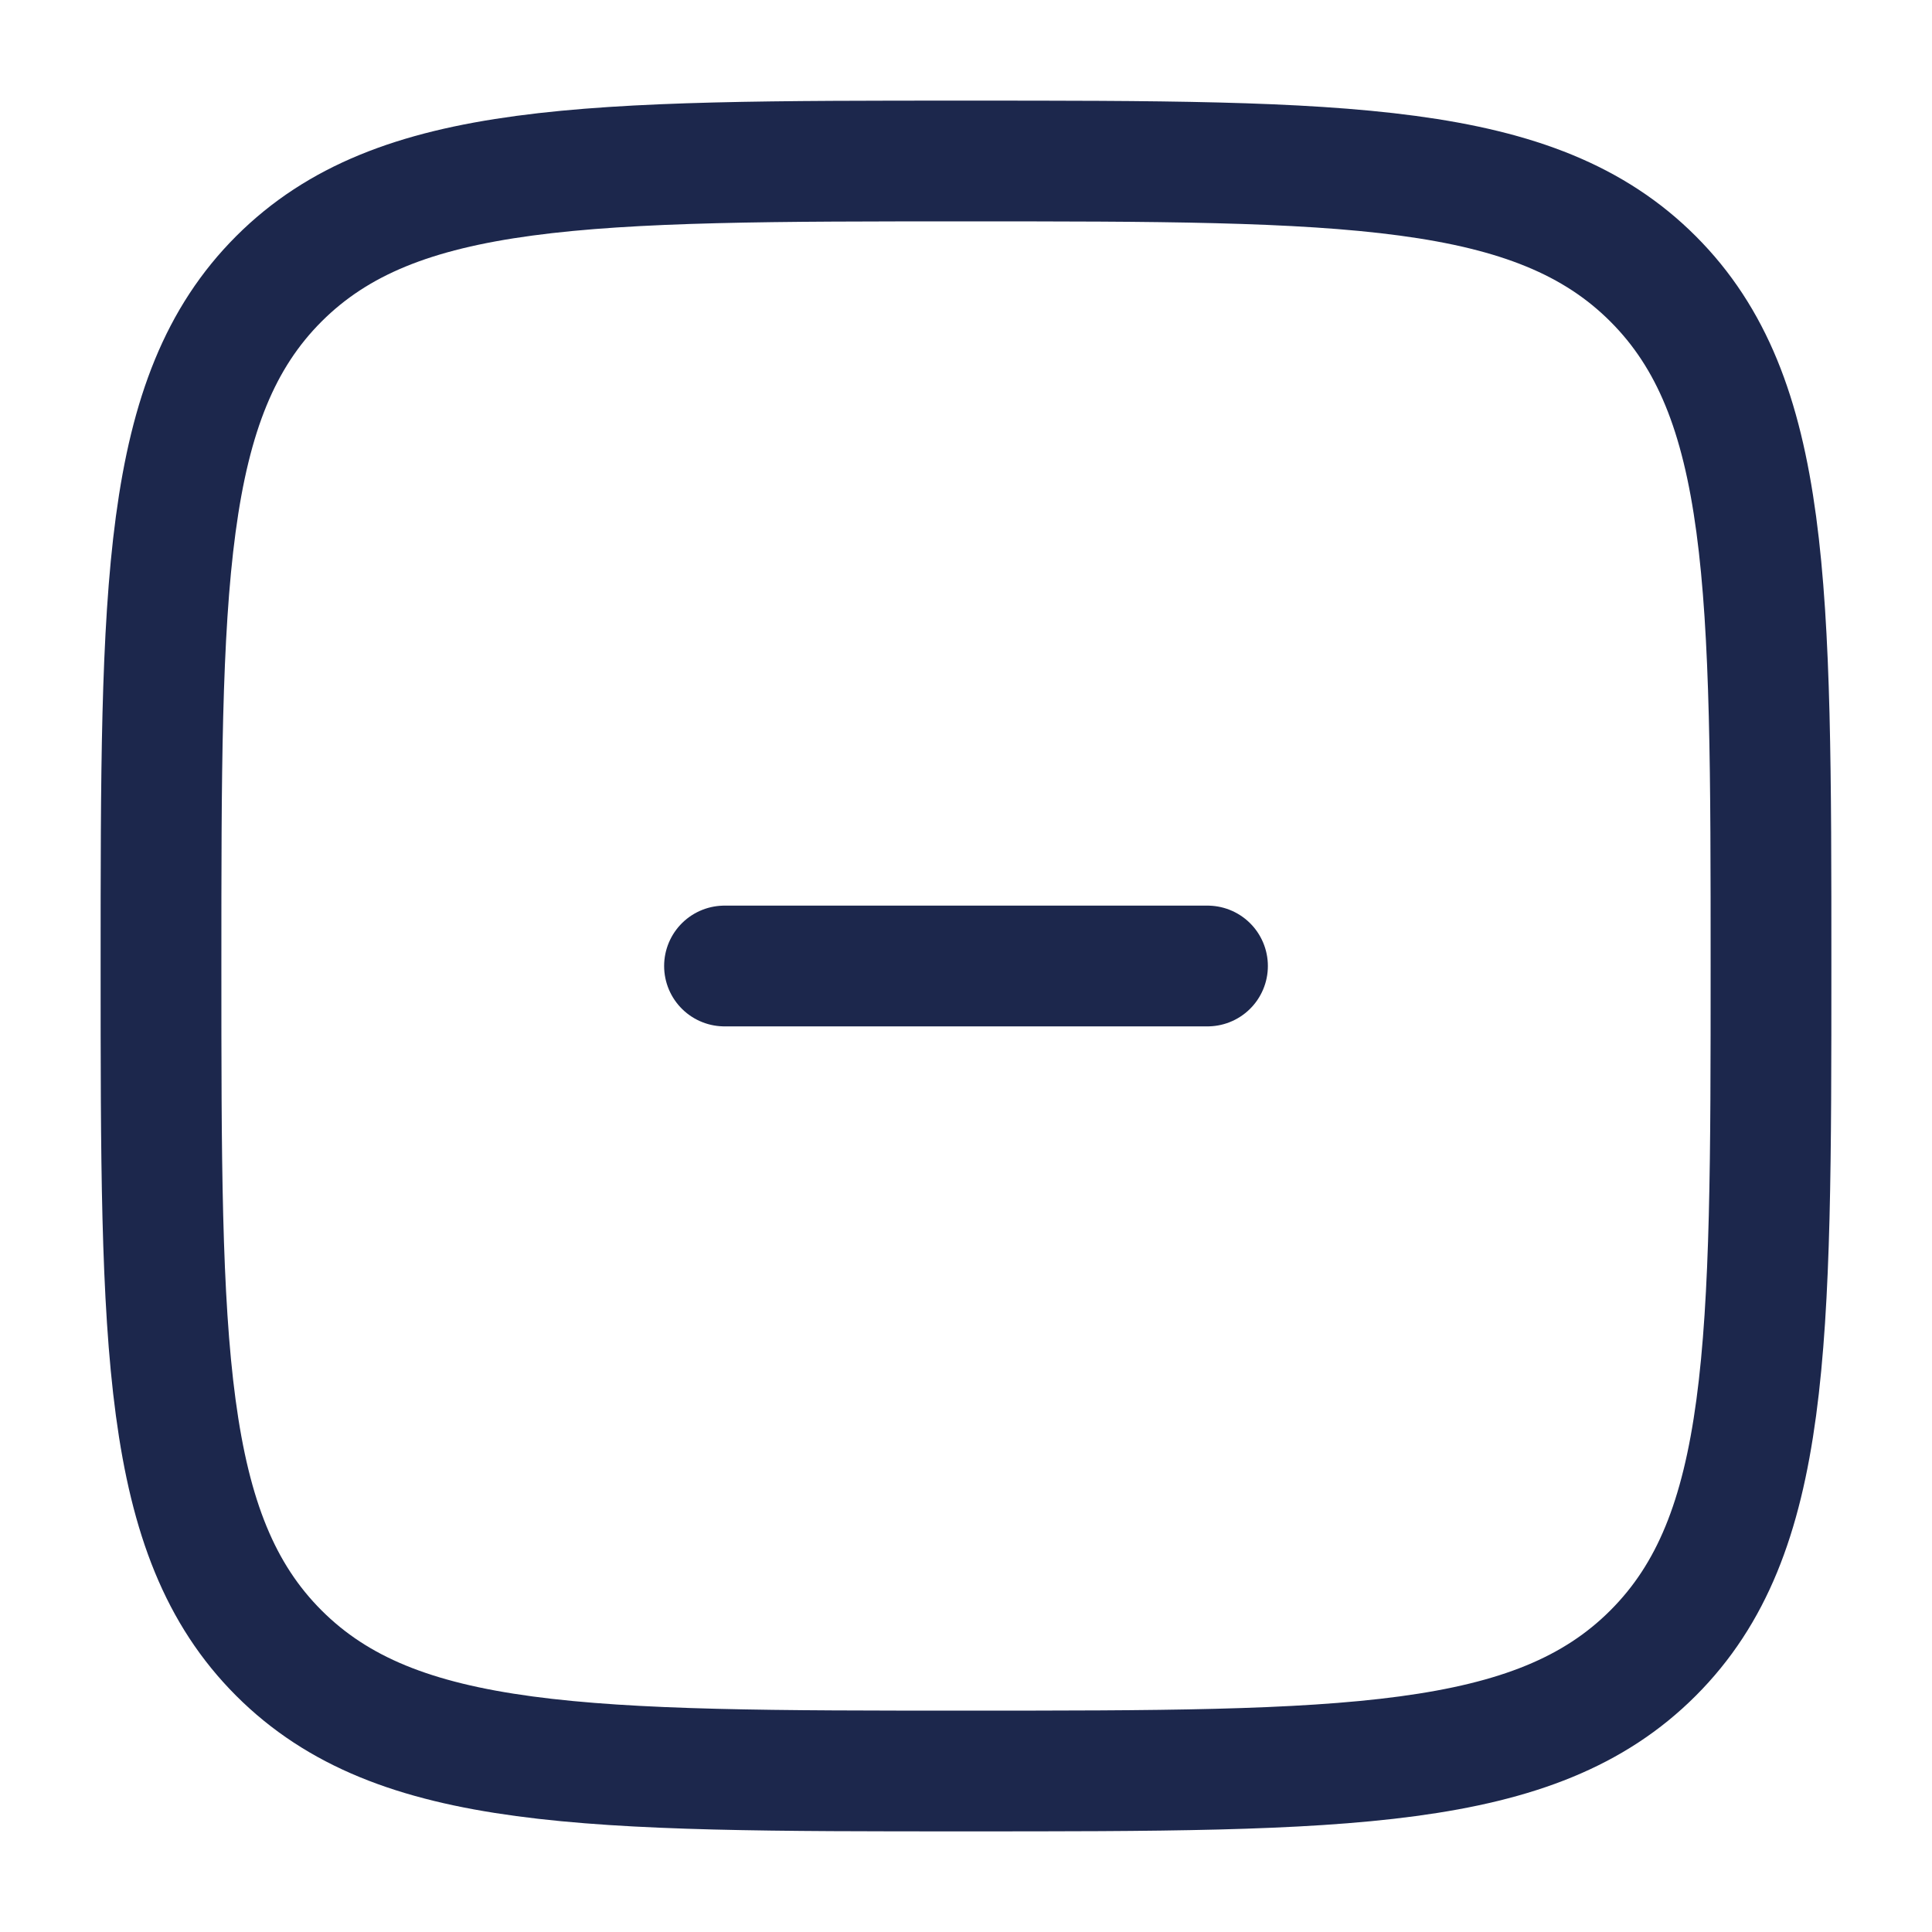
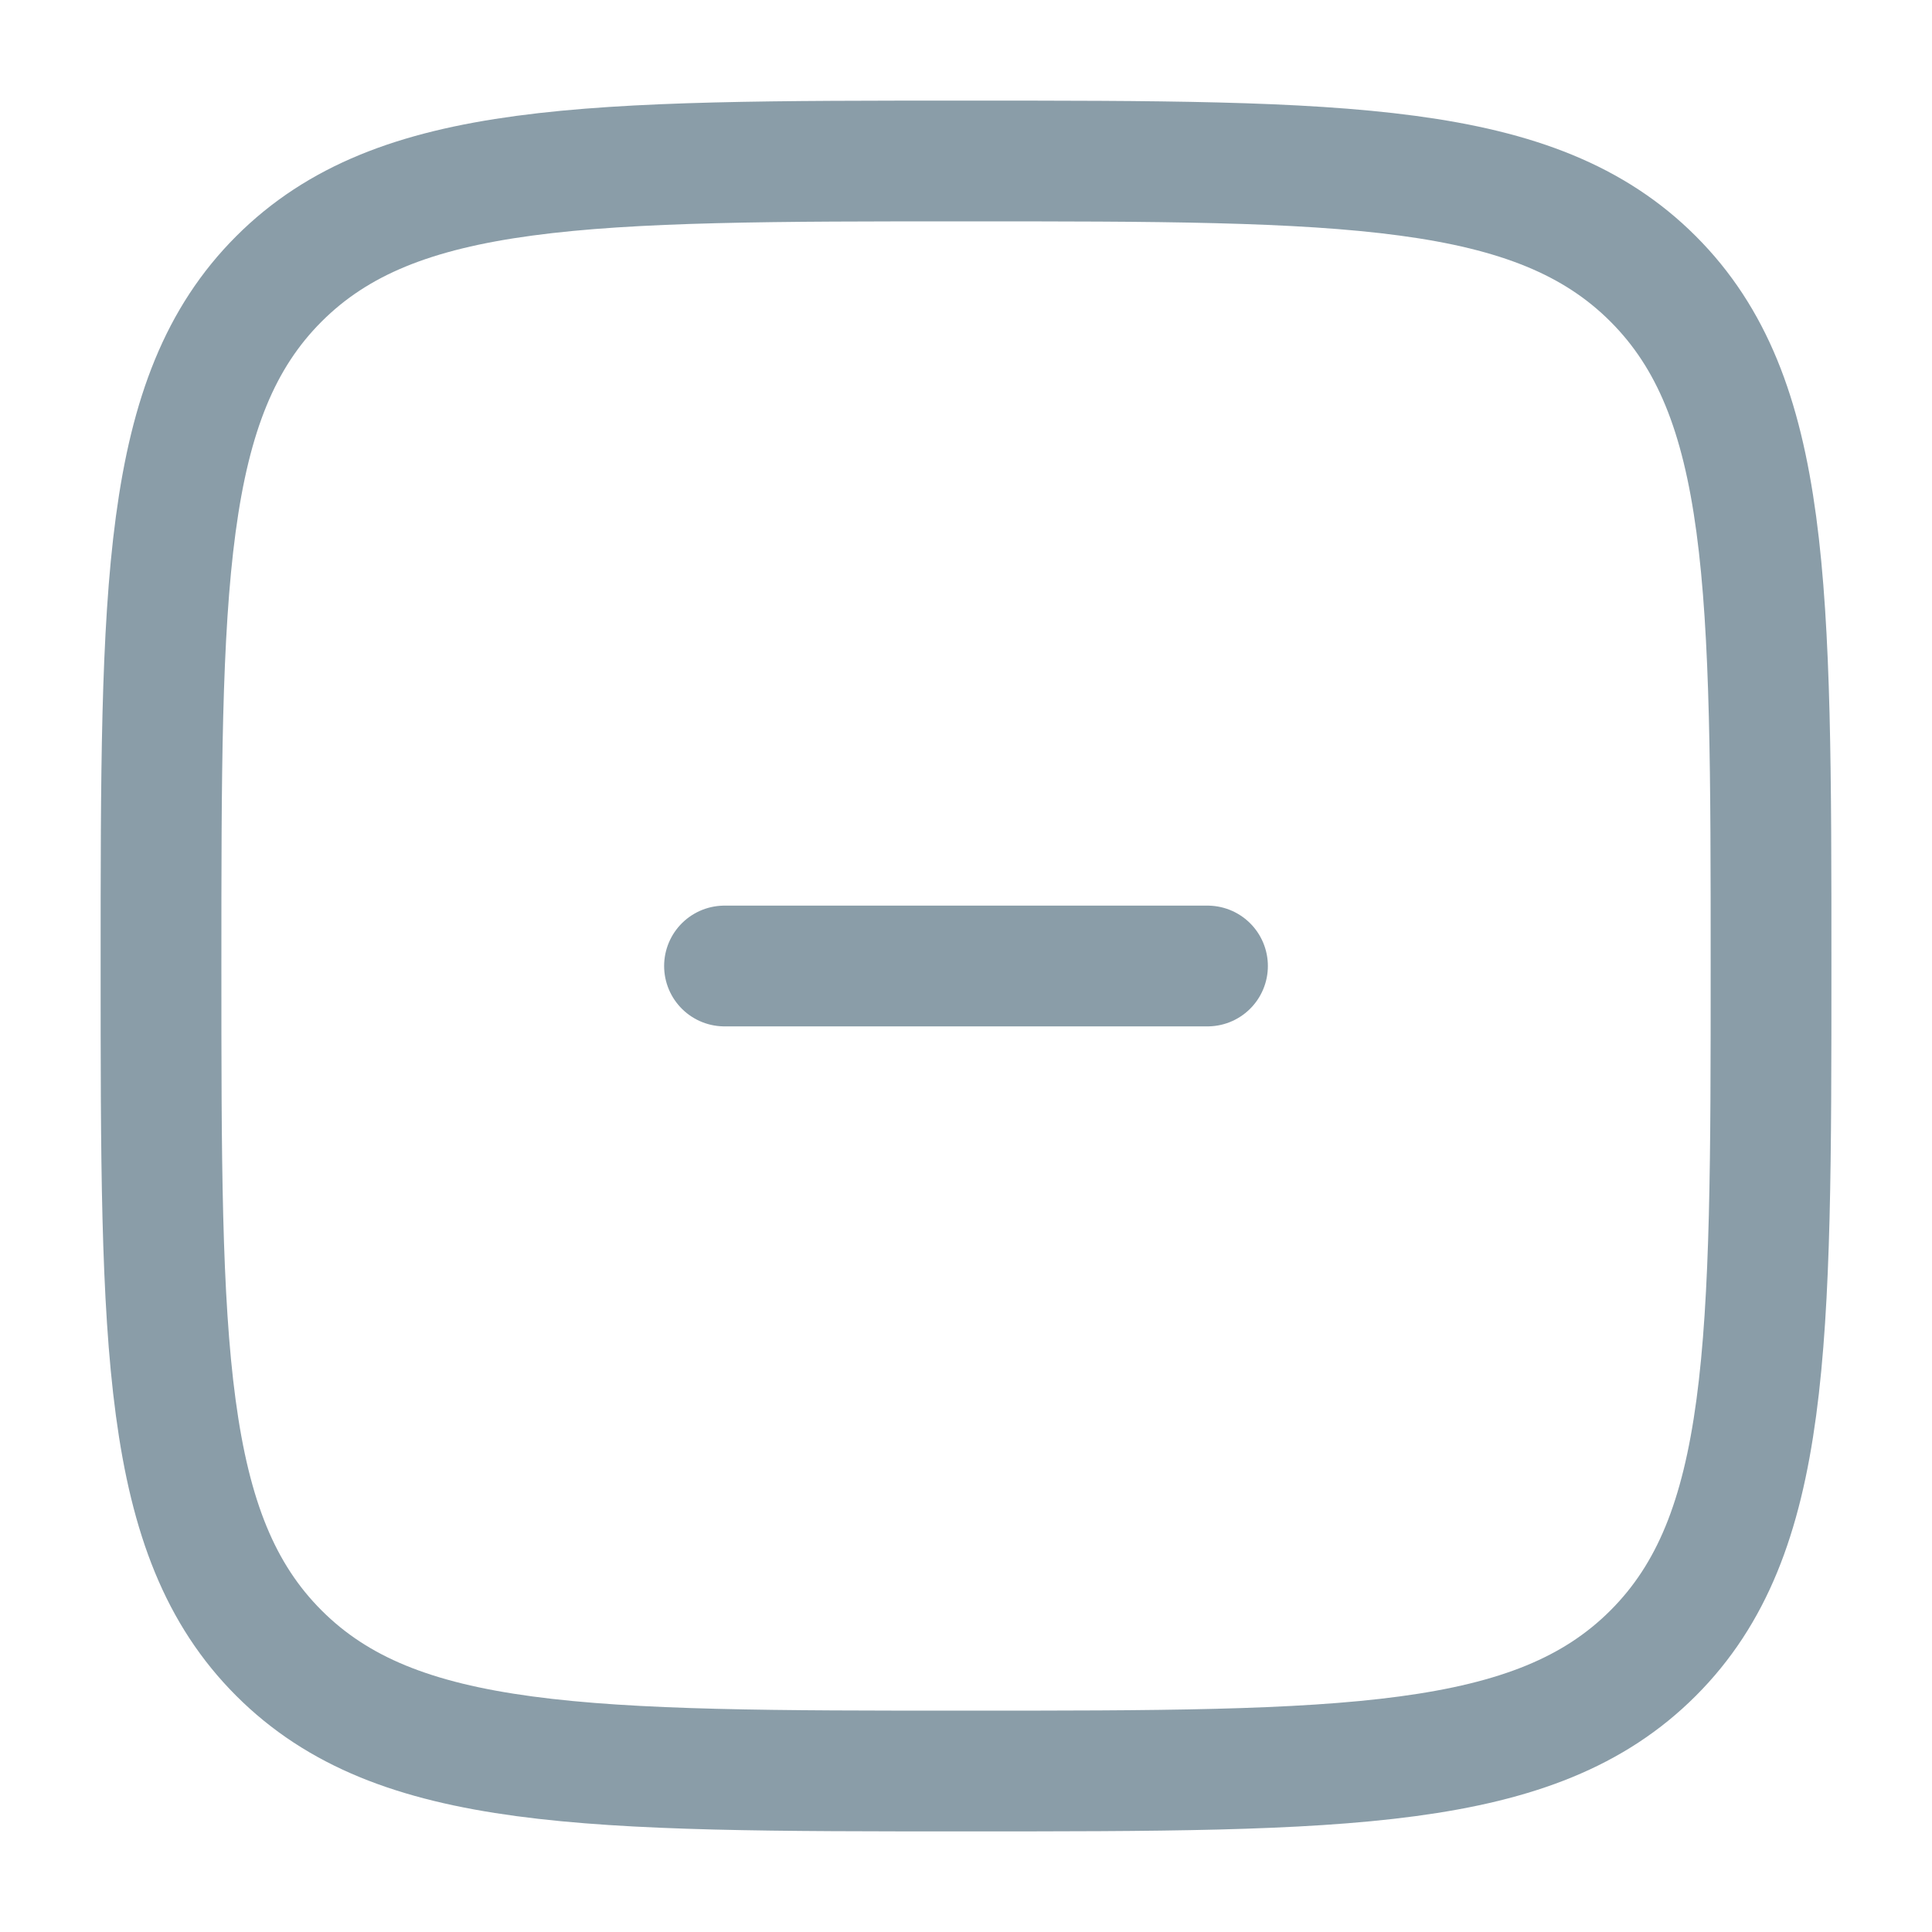
- <svg xmlns="http://www.w3.org/2000/svg" width="800px" height="800px" viewBox="0 0 24 24" fill="none">
-   <path d="M2 12C2 7.286 2 4.929 3.464 3.464C4.929 2 7.286 2 12 2C16.714 2 19.071 2 20.535 3.464C22 4.929 22 7.286 22 12C22 16.714 22 19.071 20.535 20.535C19.071 22 16.714 22 12 22C7.286 22 4.929 22 3.464 20.535C2 19.071 2 16.714 2 12Z" stroke="#1C274C" stroke-width="1.5" />
-   <path d="M15 12H9" stroke="#1C274C" stroke-width="1.5" stroke-linecap="round" />
+ <svg xmlns="http://www.w3.org/2000/svg" id="Layer_1" version="1.1" viewBox="0 0 800 800">
+   <defs>
+     <style>
+       .st0 {
+         stroke-linecap: round;
+       }
+ 
+       .st0, .st1 {
+         fill: none;
+         stroke: #8a9da8;
+         stroke-miterlimit: 133.33;
+         stroke-width: 50px;
+       }
+     </style>
+   </defs>
+   <path class="st1" d="M66.67,400c0-157.13,0-235.7,48.82-284.52,48.82-48.82,127.38-48.82,284.52-48.82s235.7,0,284.52,48.82c48.82,48.82,48.82,127.38,48.82,284.52s0,235.7-48.82,284.52c-48.81,48.82-127.38,48.82-284.52,48.82s-235.7,0-284.52-48.82c-48.82-48.81-48.82-127.38-48.82-284.52h0Z" />
+   <path class="st0" d="M500,400h-200" />
</svg>
